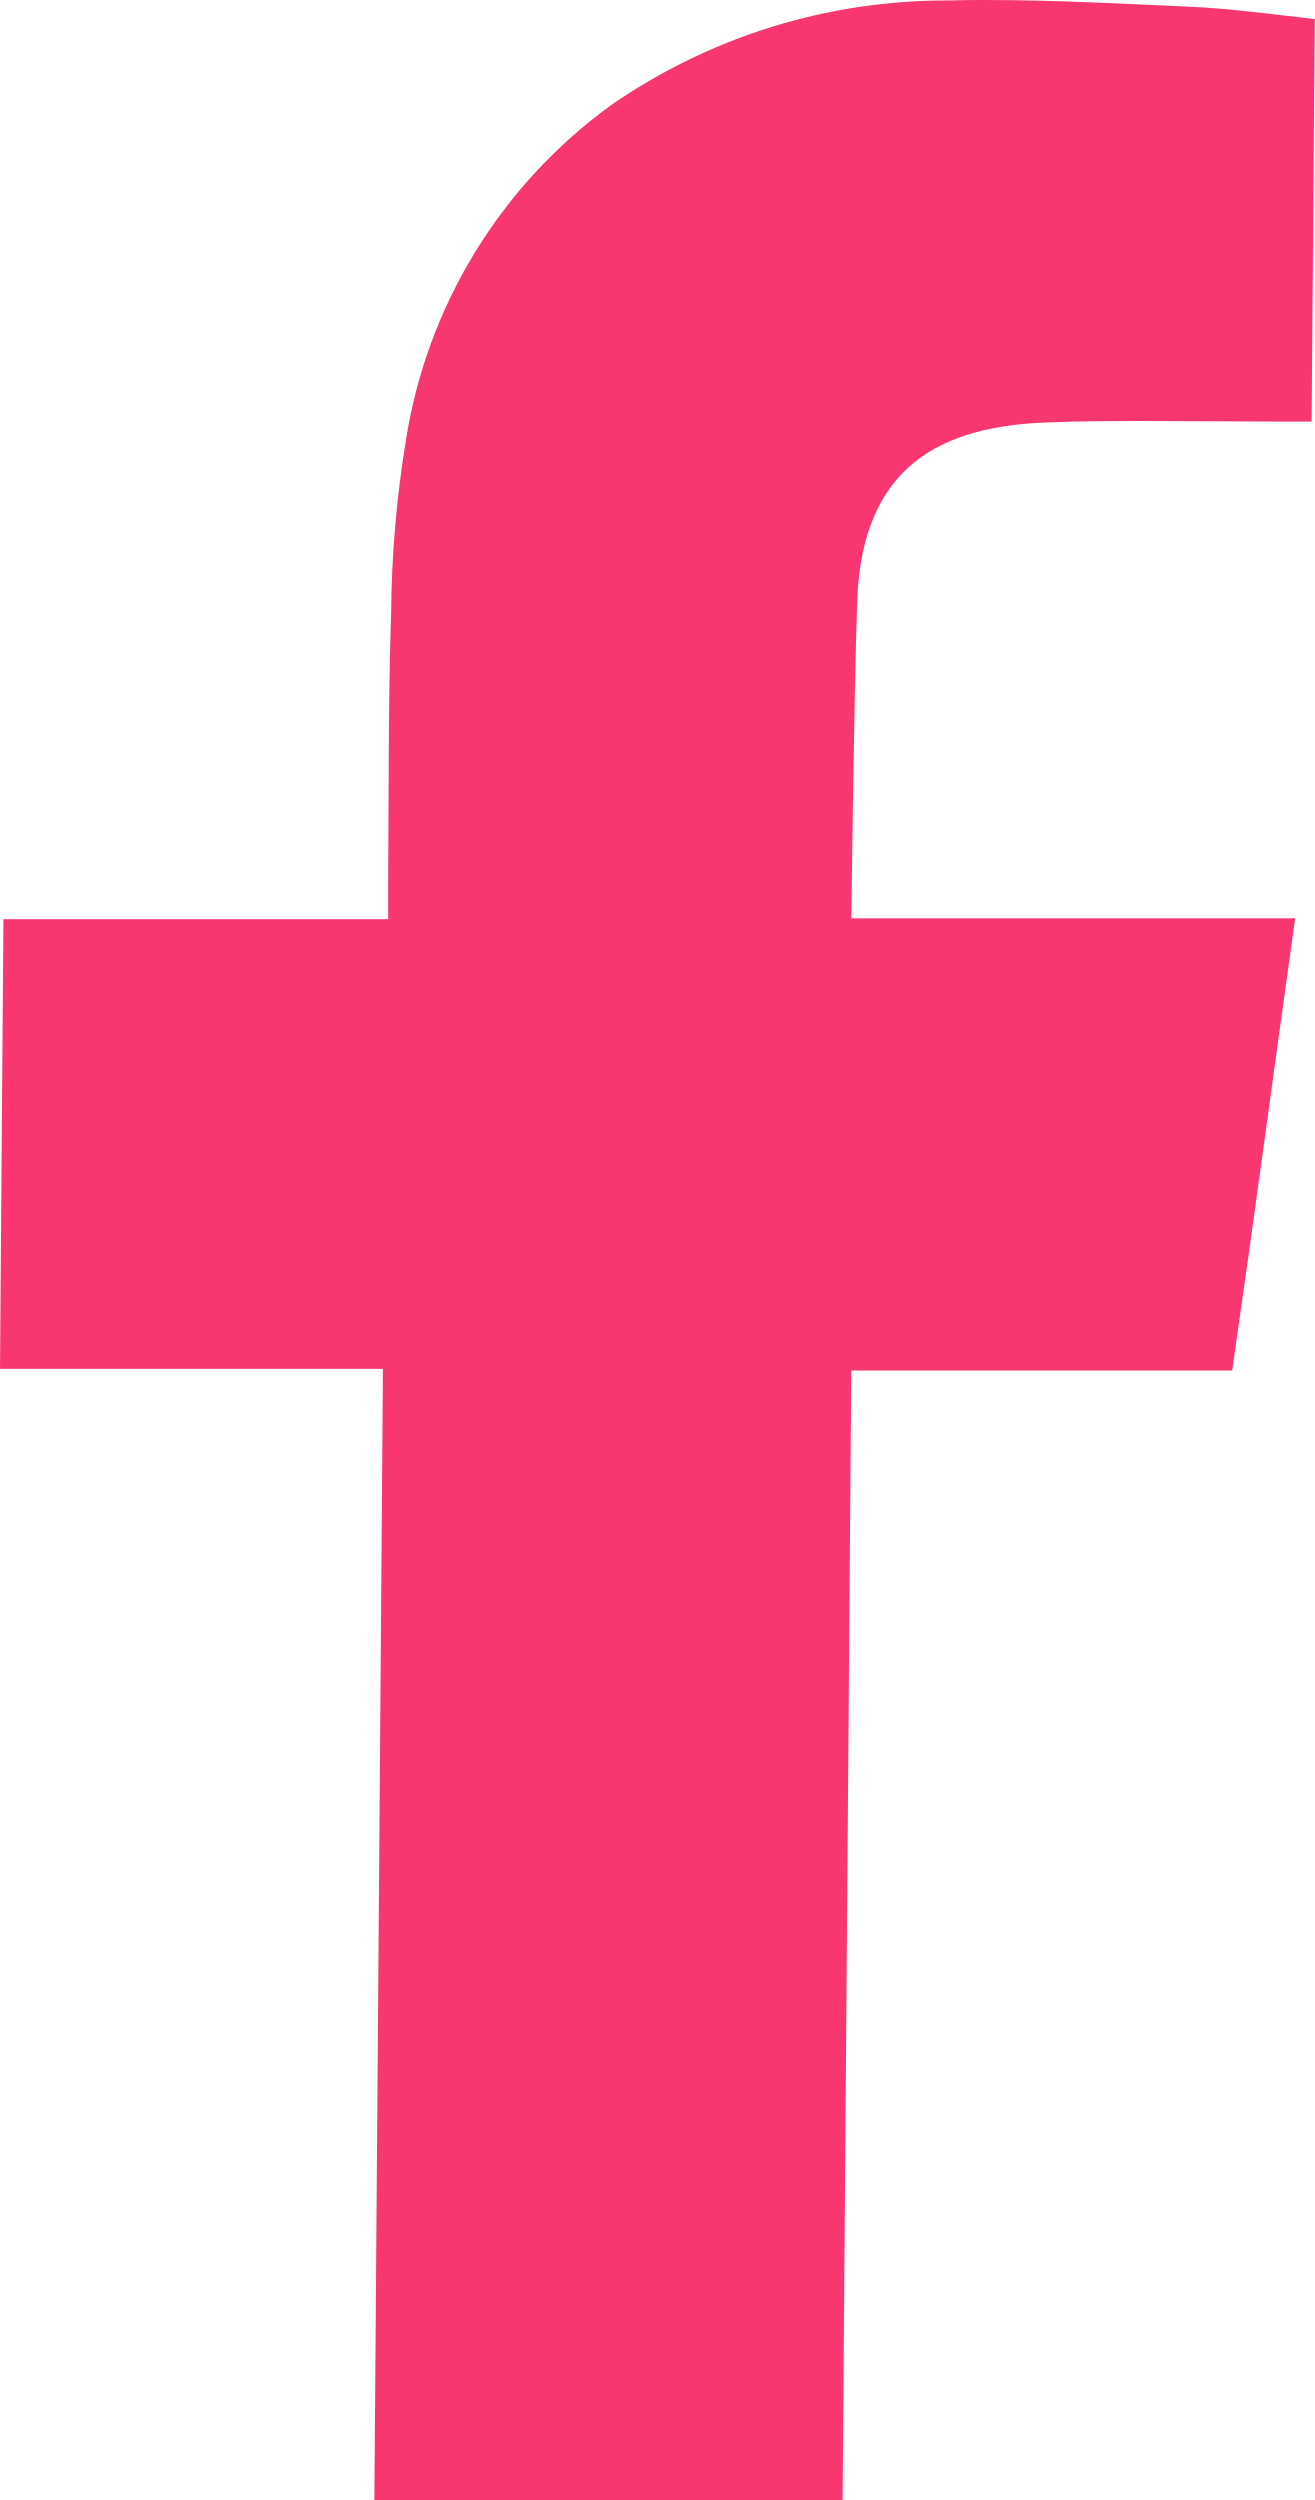
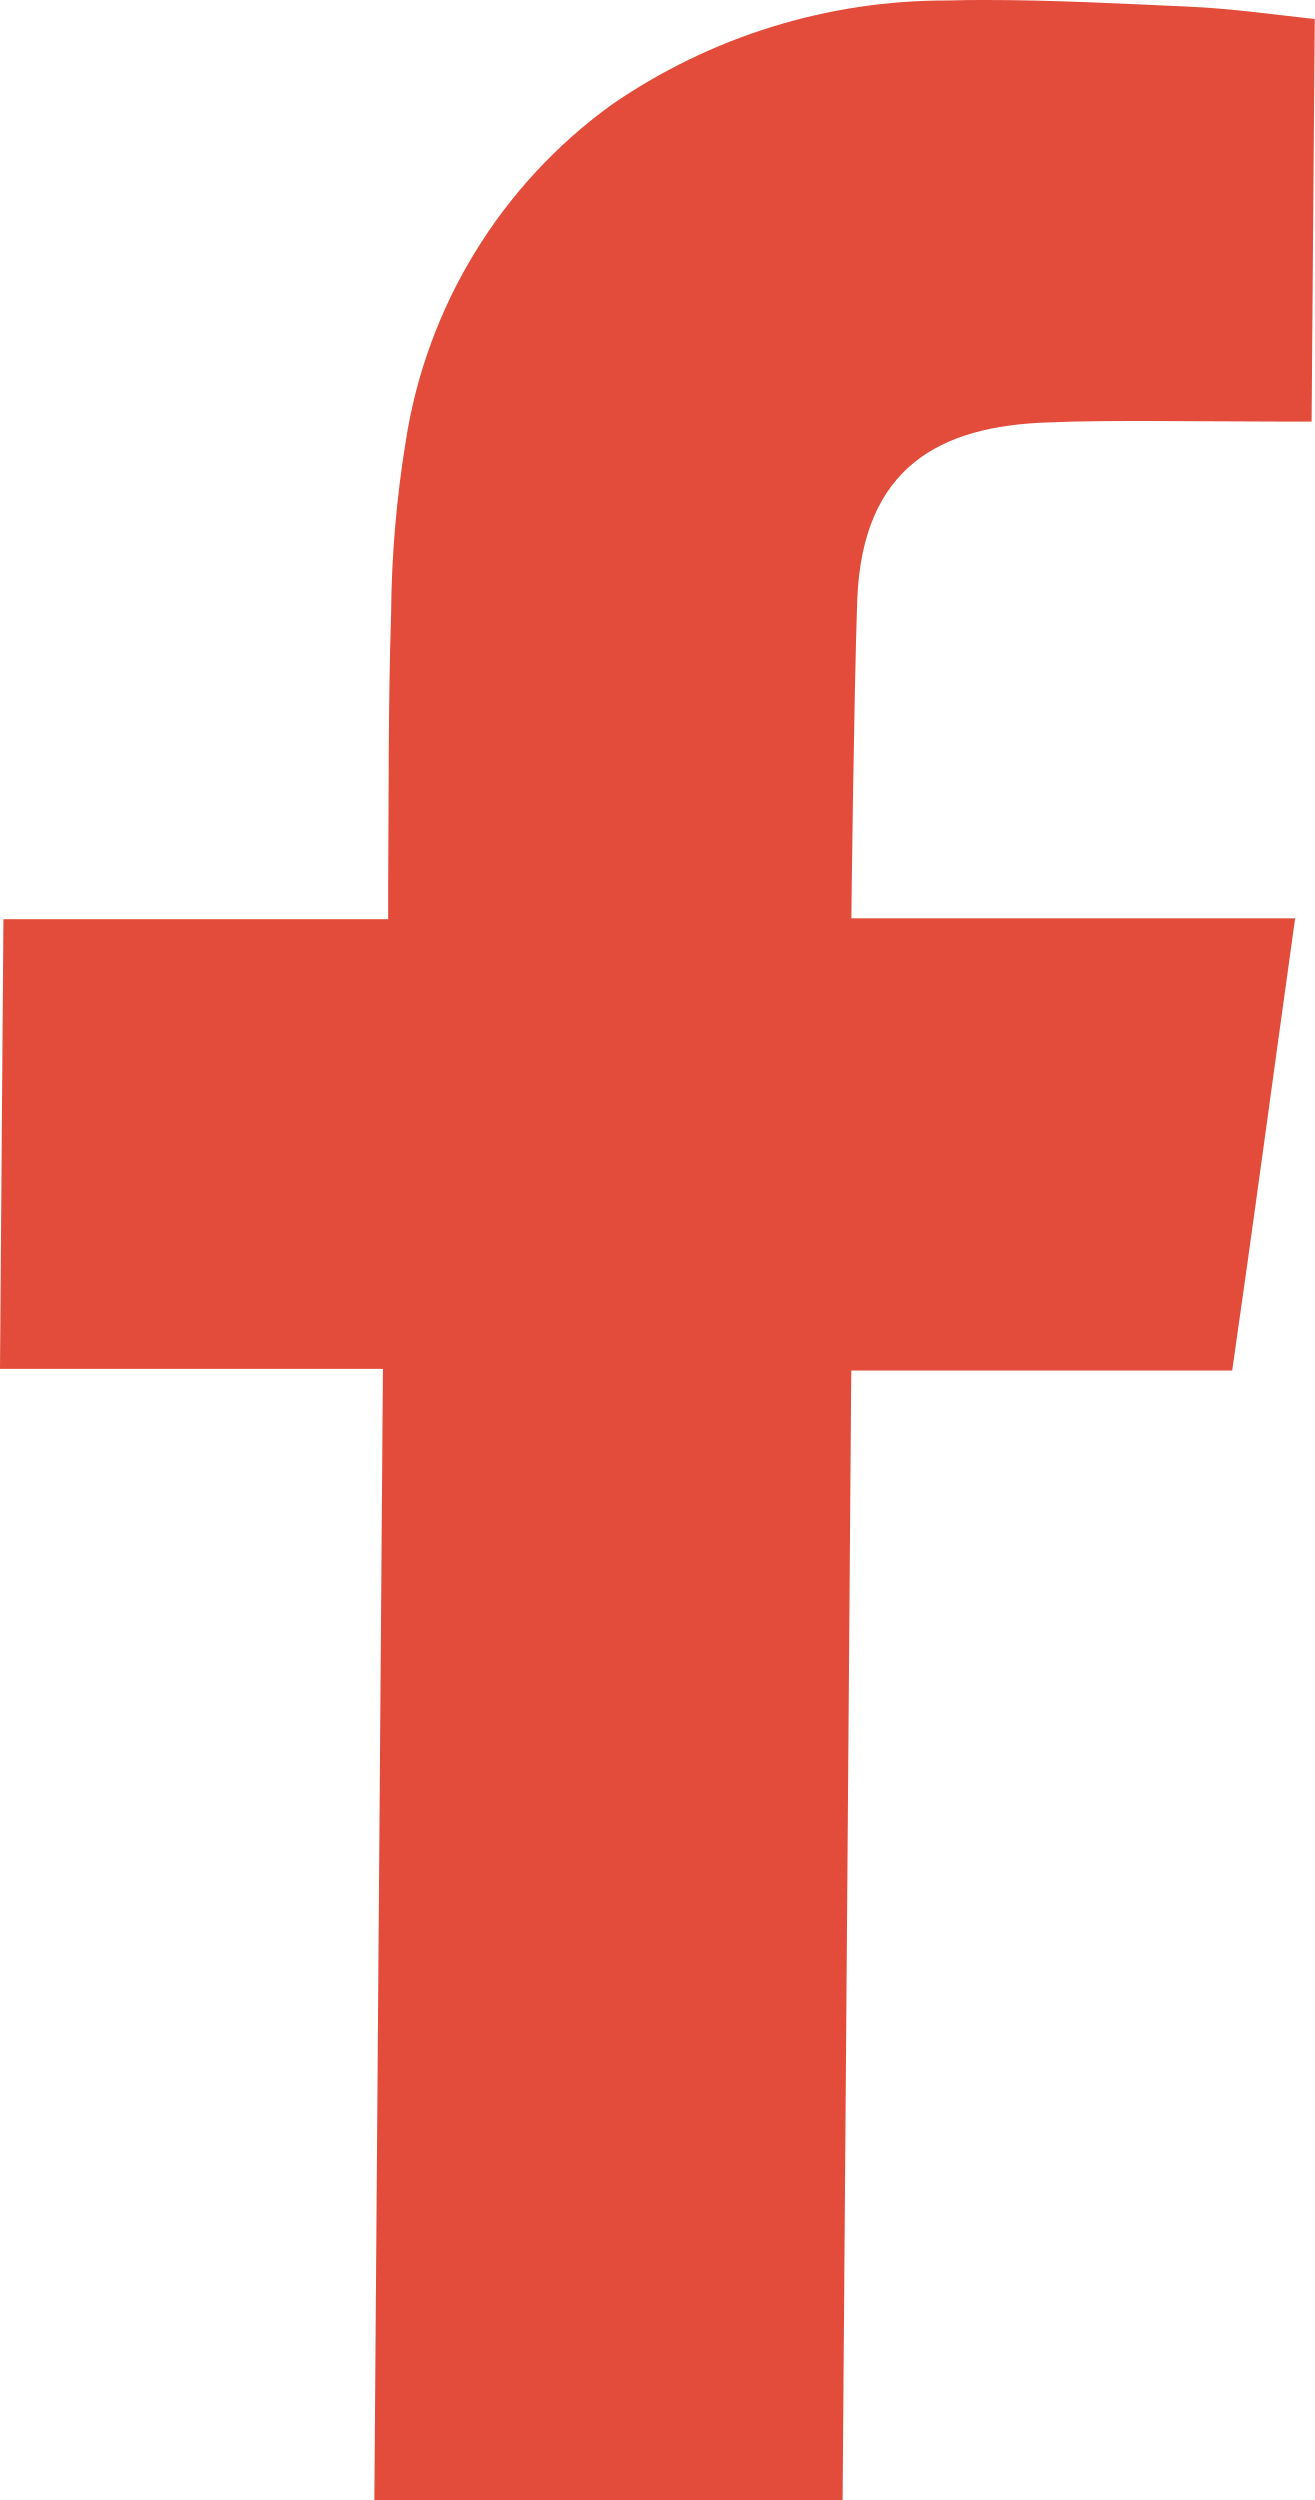
<svg xmlns="http://www.w3.org/2000/svg" width="13.806" height="26.252" viewBox="0 0 13.806 26.252">
  <g id="facebook" transform="translate(356.193 -77.8)">
-     <path id="Caminho_275" data-name="Caminho 275" d="M-345.839,77.8c.7,0,1.409.038,2.109.069.457.019.914.084,1.343.131l-.033,4.227h-.335c-.464,0-.928-.006-1.392-.006-.348,0-.7,0-1.044.015-1.12.037-1.944.457-2,1.857-.035,1.008-.061,3.233-.062,3.35.058,0,1.165,0,2.279,0,.557,0,1.1,0,1.481,0h.9c-.227,1.624-.435,3.182-.661,4.749h-4l-.091,11.86h-4.917l.09-11.878h-4.021l.036-4.722h4.04l0-.354c.007-.952,0-1.9.031-2.856a11.762,11.762,0,0,1,.154-1.81,5.374,5.374,0,0,1,2.154-3.527,6.184,6.184,0,0,1,3.545-1.1C-346.1,77.8-345.969,77.8-345.839,77.8Z" fill="#f83771" />
+     <path id="Caminho_275" data-name="Caminho 275" d="M-345.839,77.8c.7,0,1.409.038,2.109.069.457.019.914.084,1.343.131l-.033,4.227h-.335c-.464,0-.928-.006-1.392-.006-.348,0-.7,0-1.044.015-1.12.037-1.944.457-2,1.857-.035,1.008-.061,3.233-.062,3.35.058,0,1.165,0,2.279,0,.557,0,1.1,0,1.481,0h.9c-.227,1.624-.435,3.182-.661,4.749h-4l-.091,11.86h-4.917l.09-11.878h-4.021l.036-4.722h4.04l0-.354c.007-.952,0-1.9.031-2.856a11.762,11.762,0,0,1,.154-1.81,5.374,5.374,0,0,1,2.154-3.527,6.184,6.184,0,0,1,3.545-1.1C-346.1,77.8-345.969,77.8-345.839,77.8Z" fill="#e34b3a" />
  </g>
</svg>
